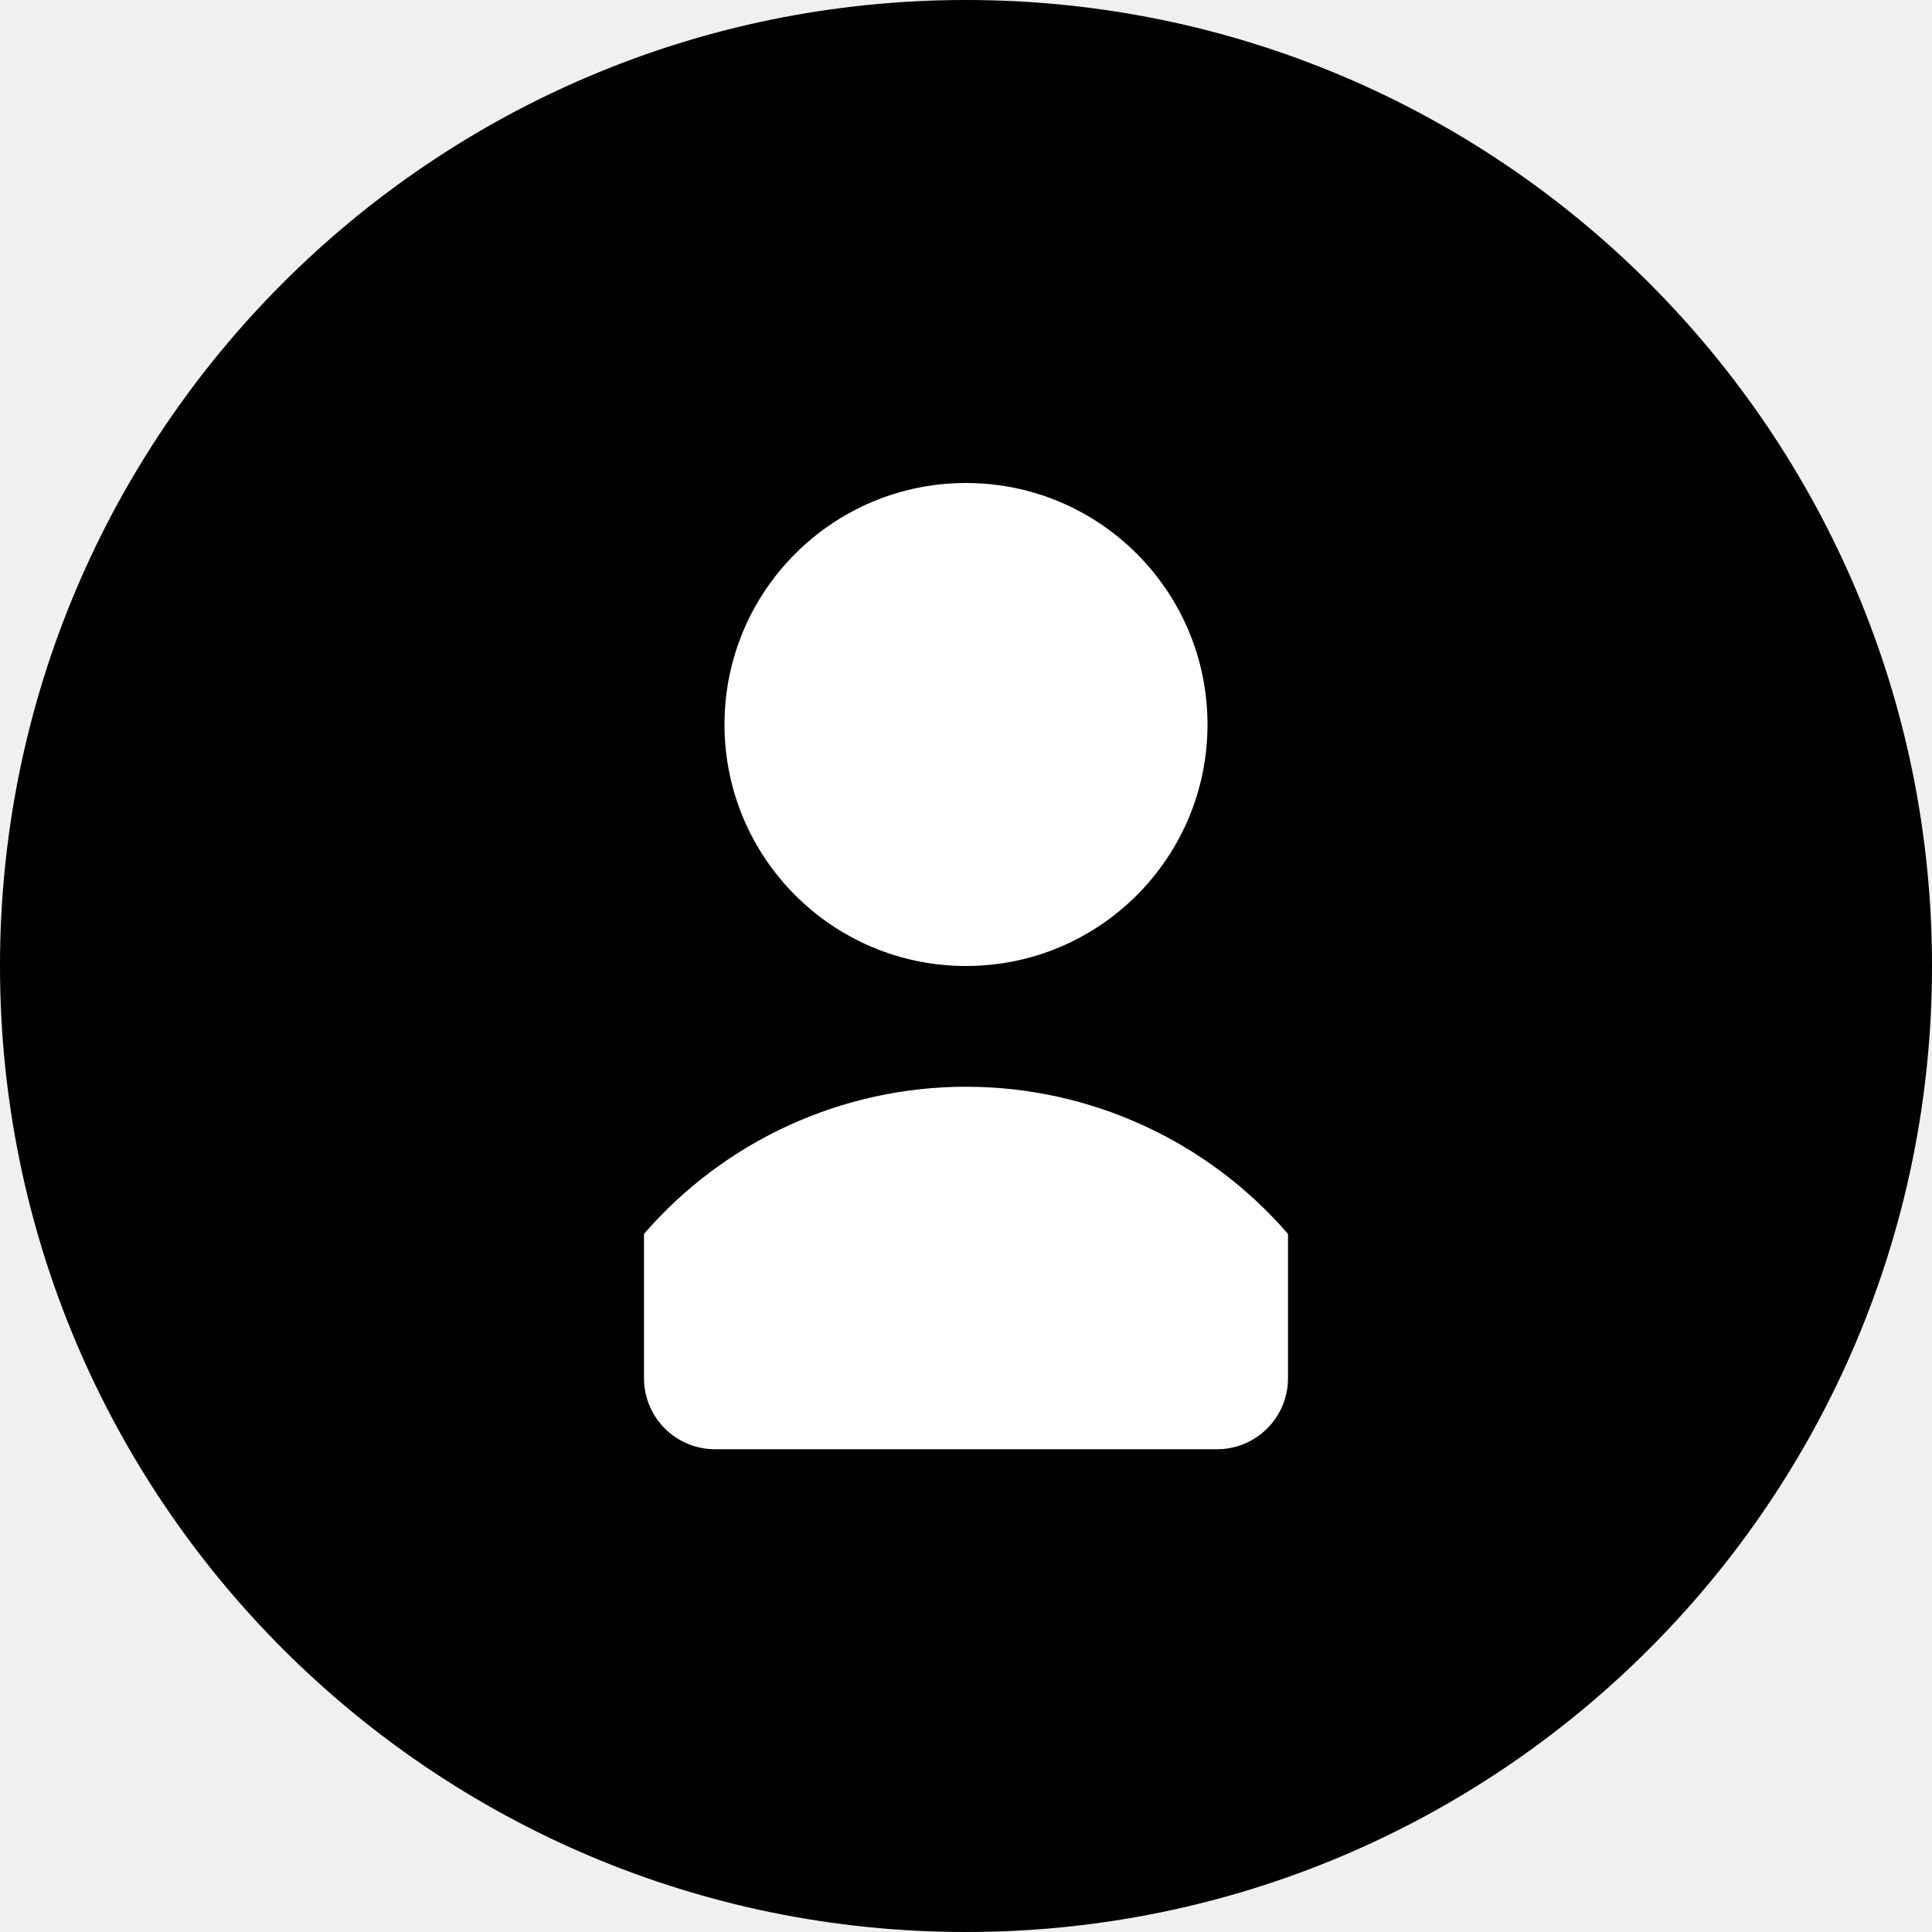
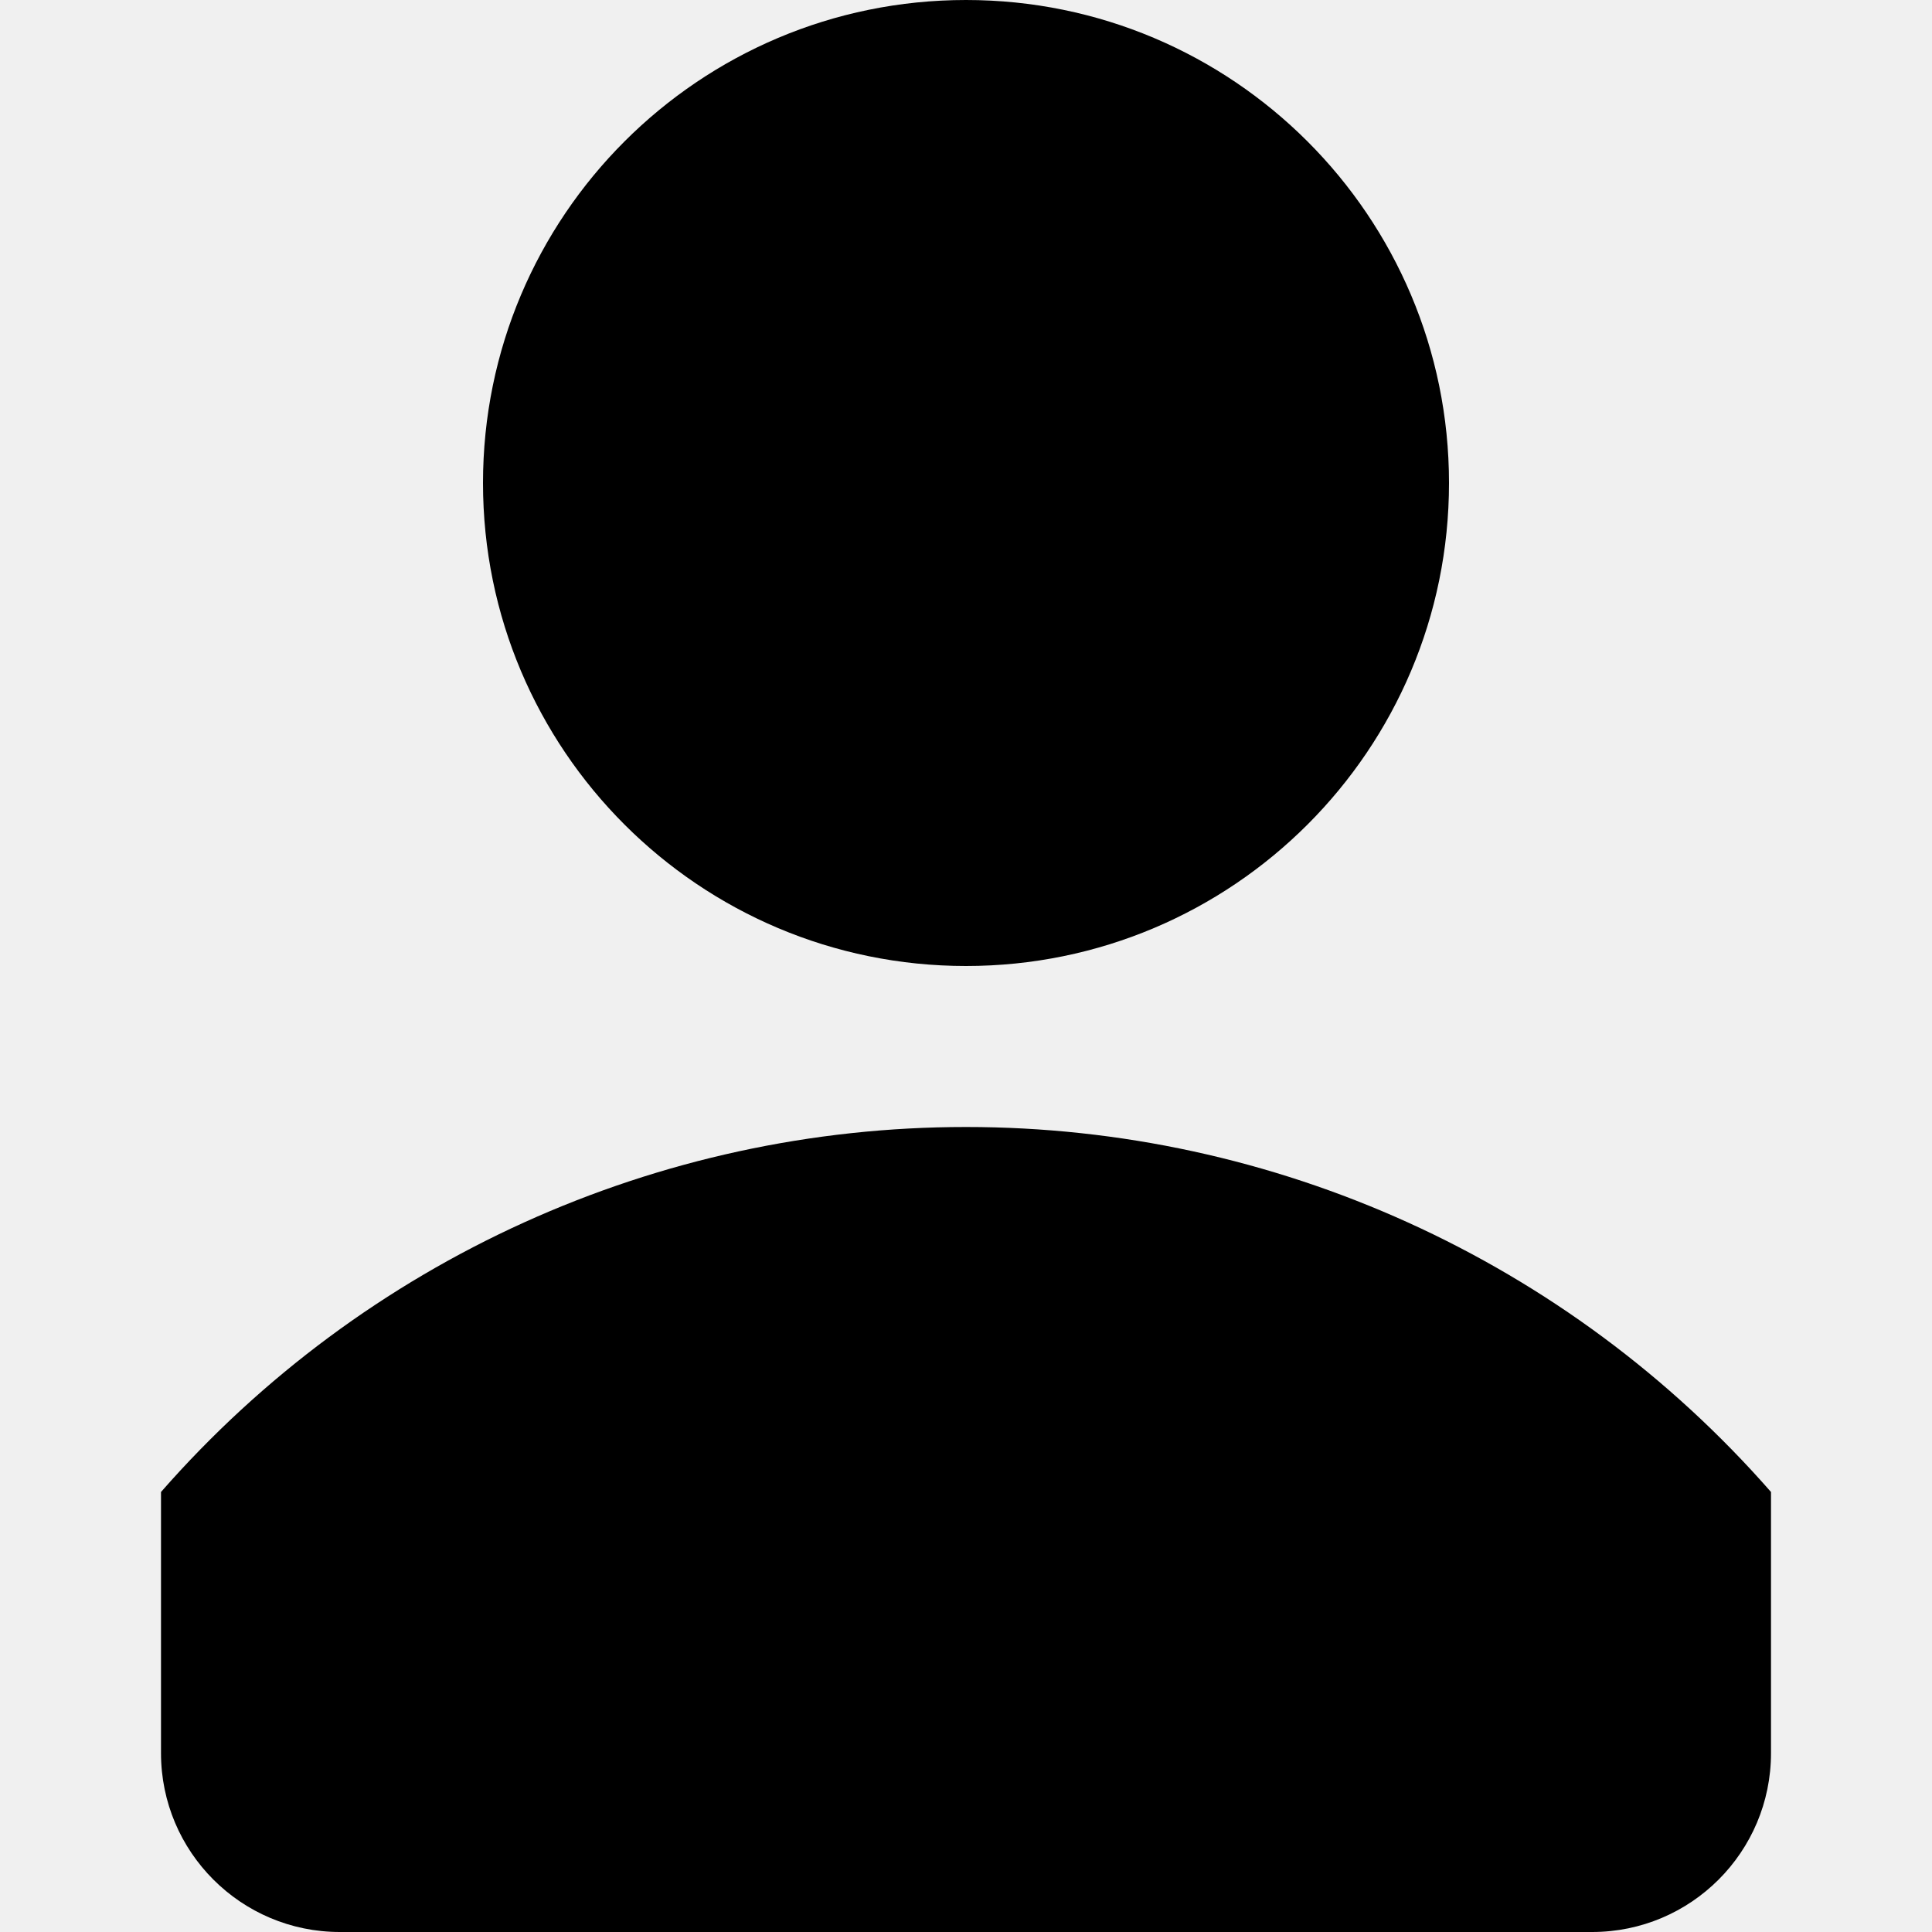
<svg viewBox="0 0 24 24">
-   <circle cx="12" cy="12" r="12" />
-   <path fill="#fff" fill-rule="evenodd" d="M12 12a3 3 0 1 1 3-3 3 3 0 0 1-3 3zm-4 3.328a5.29 5.29 0 0 1 8 0v1.8a.882.882 0 0 1-.889.875H8.889A.882.882 0 0 1 8 17.125z" />
+   <path d="M12 12a6 6 0 1 0-6-6 6 6 0 0 0 6 6zM12 14a13.289 13.289 0 0 0-10 4.534v3.244A2.222 2.222 0 0 0 4.222 24h15.556A2.222 2.222 0 0 0 22 21.778v-3.244A13.289 13.289 0 0 0 12 14z" />
</svg>
